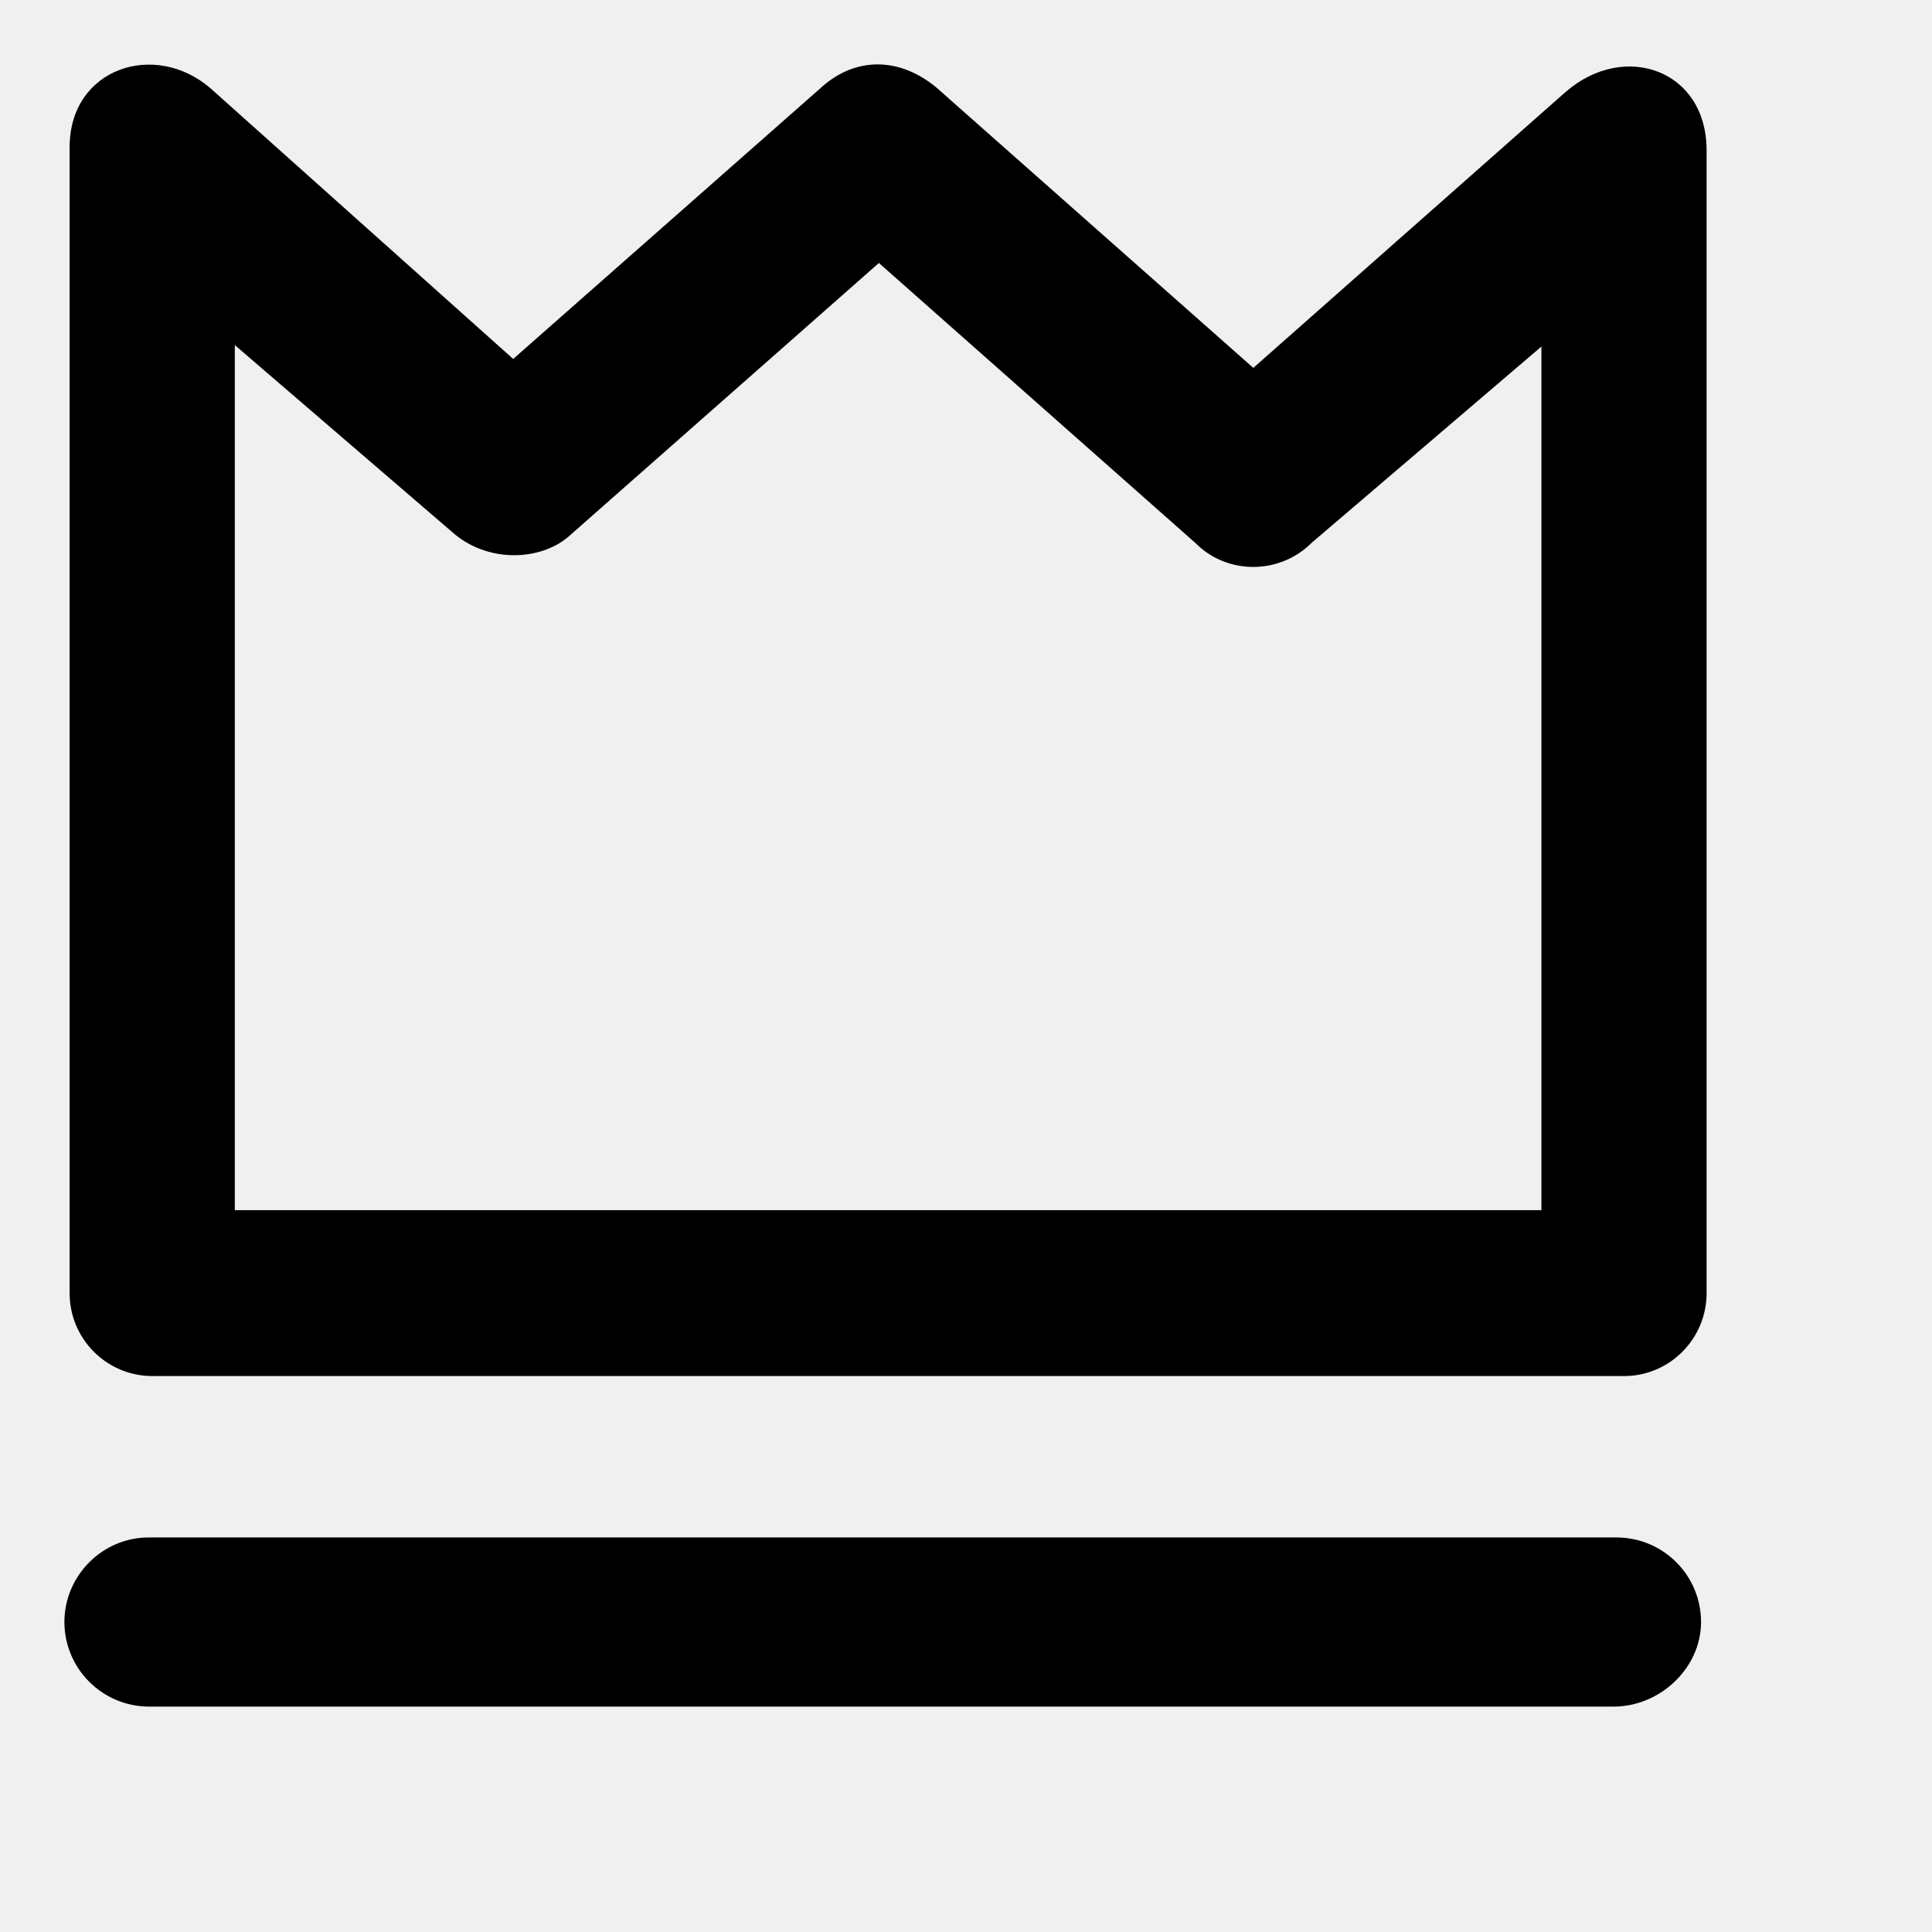
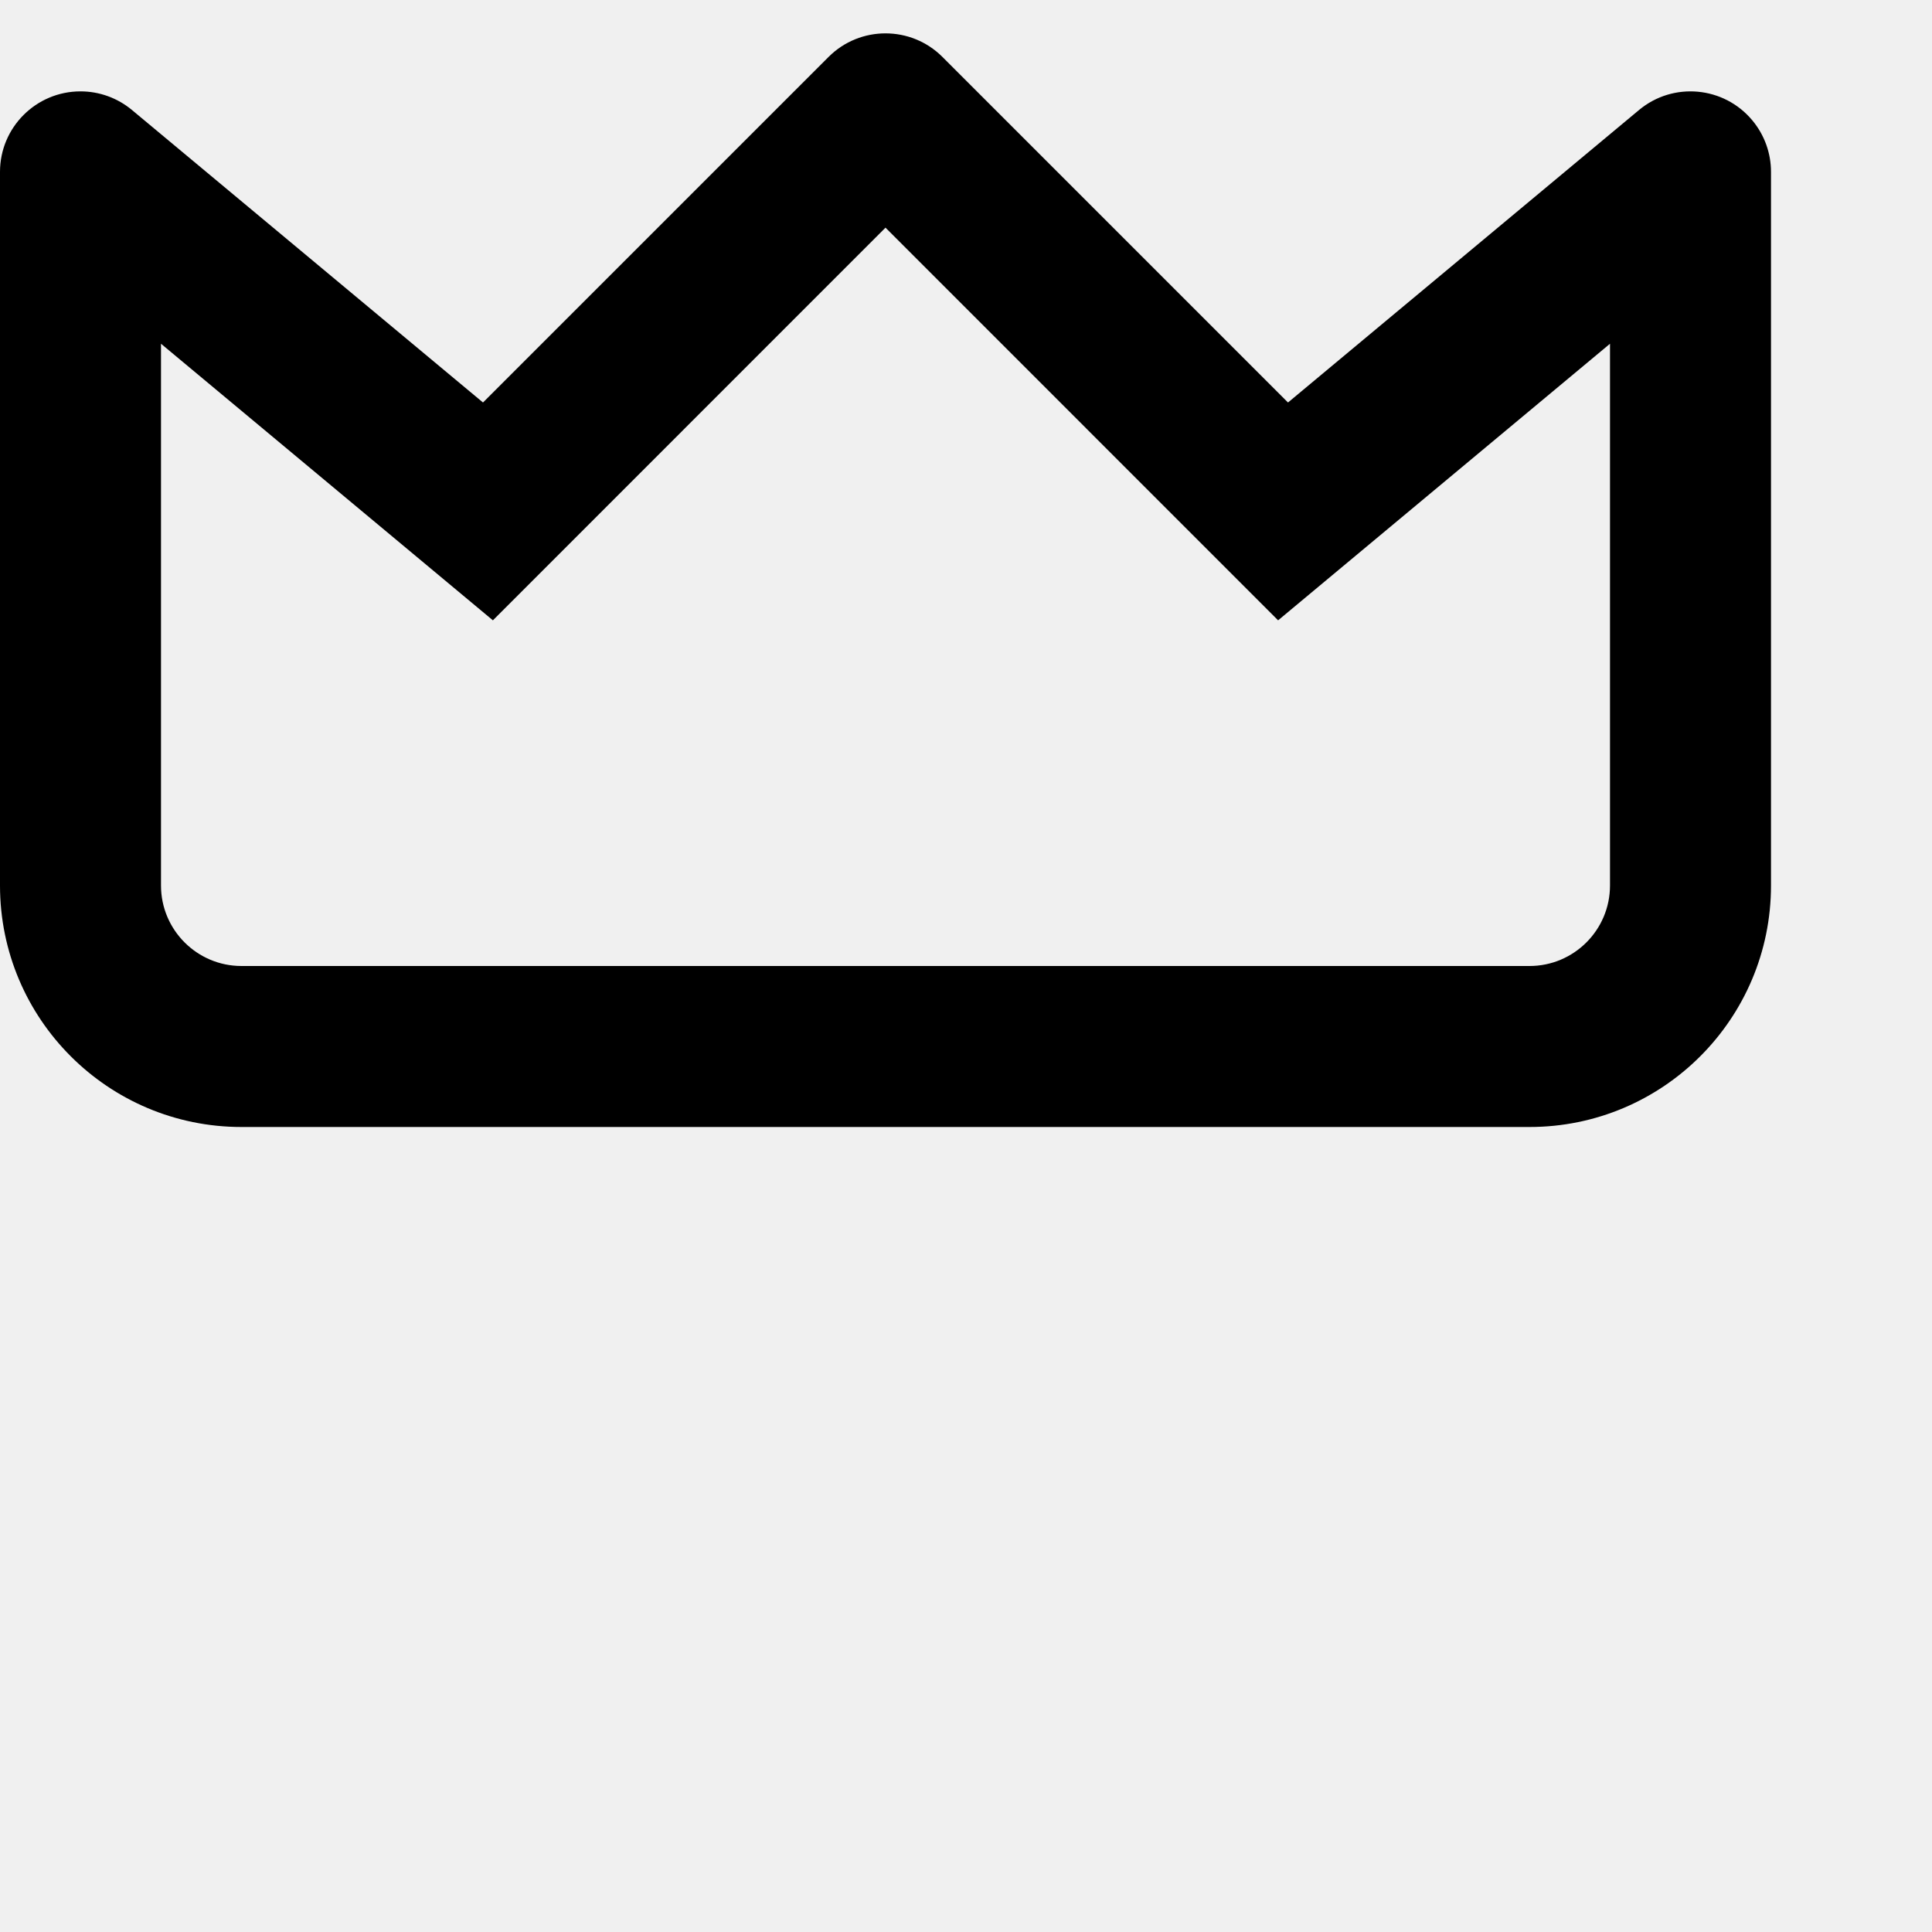
- <svg xmlns="http://www.w3.org/2000/svg" width="24" height="24" viewBox="0 0 24 24">
-   <path id="a" d="M20.085 19.099a1.05 1.05 0 0 1 1.046 1.05c0 .572-.508 1.051-1.087 1.051H1.846A1.053 1.053 0 0 1 .8 20.15c0-.577.472-1.051 1.046-1.051h18.239zM19.46 1.133c.72-.617 1.74-.269 1.74.735v14.196c0 .568-.46 1.03-1.026 1.03H1.891a1.029 1.029 0 0 1-1.026-1.03V1.827c0-.98 1.058-1.328 1.75-.73l3.76 3.362 3.823-3.369c.425-.388.976-.384 1.435-.002l3.936 3.482 3.89-3.437zm-.312 3.172l-2.852 2.436c-.4.401-1.051.401-1.442.008l-3.936-3.482-3.824 3.371c-.34.323-.995.366-1.44.003L2.917 4.287v10.746h16.231V4.305z" fill="currentColor" />
+ <svg xmlns="http://www.w3.org/2000/svg" xmlns:xlink="http://www.w3.org/1999/xlink" width="24" height="24" viewBox="0 0 24 24">
+   <defs>
+     <path d="M1,16 L1,7.135 C1,6.583 1.448,6.135 2,6.135 C2.234,6.135 2.46,6.217 2.64,6.367 L7,10 L11.293,5.707 C11.683,5.317 12.317,5.317 12.707,5.707 L17,10 L21.36,6.367 C21.784,6.013 22.415,6.071 22.768,6.495 C22.918,6.675 23,6.901 23,7.135 L23,16 C23,17.657 21.657,19 20,19 L4,19 C2.343,19 1,17.657 1,16 Z M4,17 L20,17 C20.552,17 21,16.552 21,16 L21,9.27 L16.877,12.706 L12,7.828 L7.123,12.706 L3,9.27 L3,16 C3,16.552 3.448,17 4,17 Z" id="path-1" />
+   </defs>
+   <g id="Symbols" stroke="none" stroke-width="1" fill="none" fill-rule="evenodd">
+     <g id="icon-/-crown" transform="translate(-1, -5)">
+       <mask id="mask-2" fill="white">
+         <use xlink:href="#path-1" />
+       </mask>
+       <use id="Path-2" fill="currentColor" fill-rule="nonzero" xlink:href="#path-1" />
+     </g>
+   </g>
</svg>
